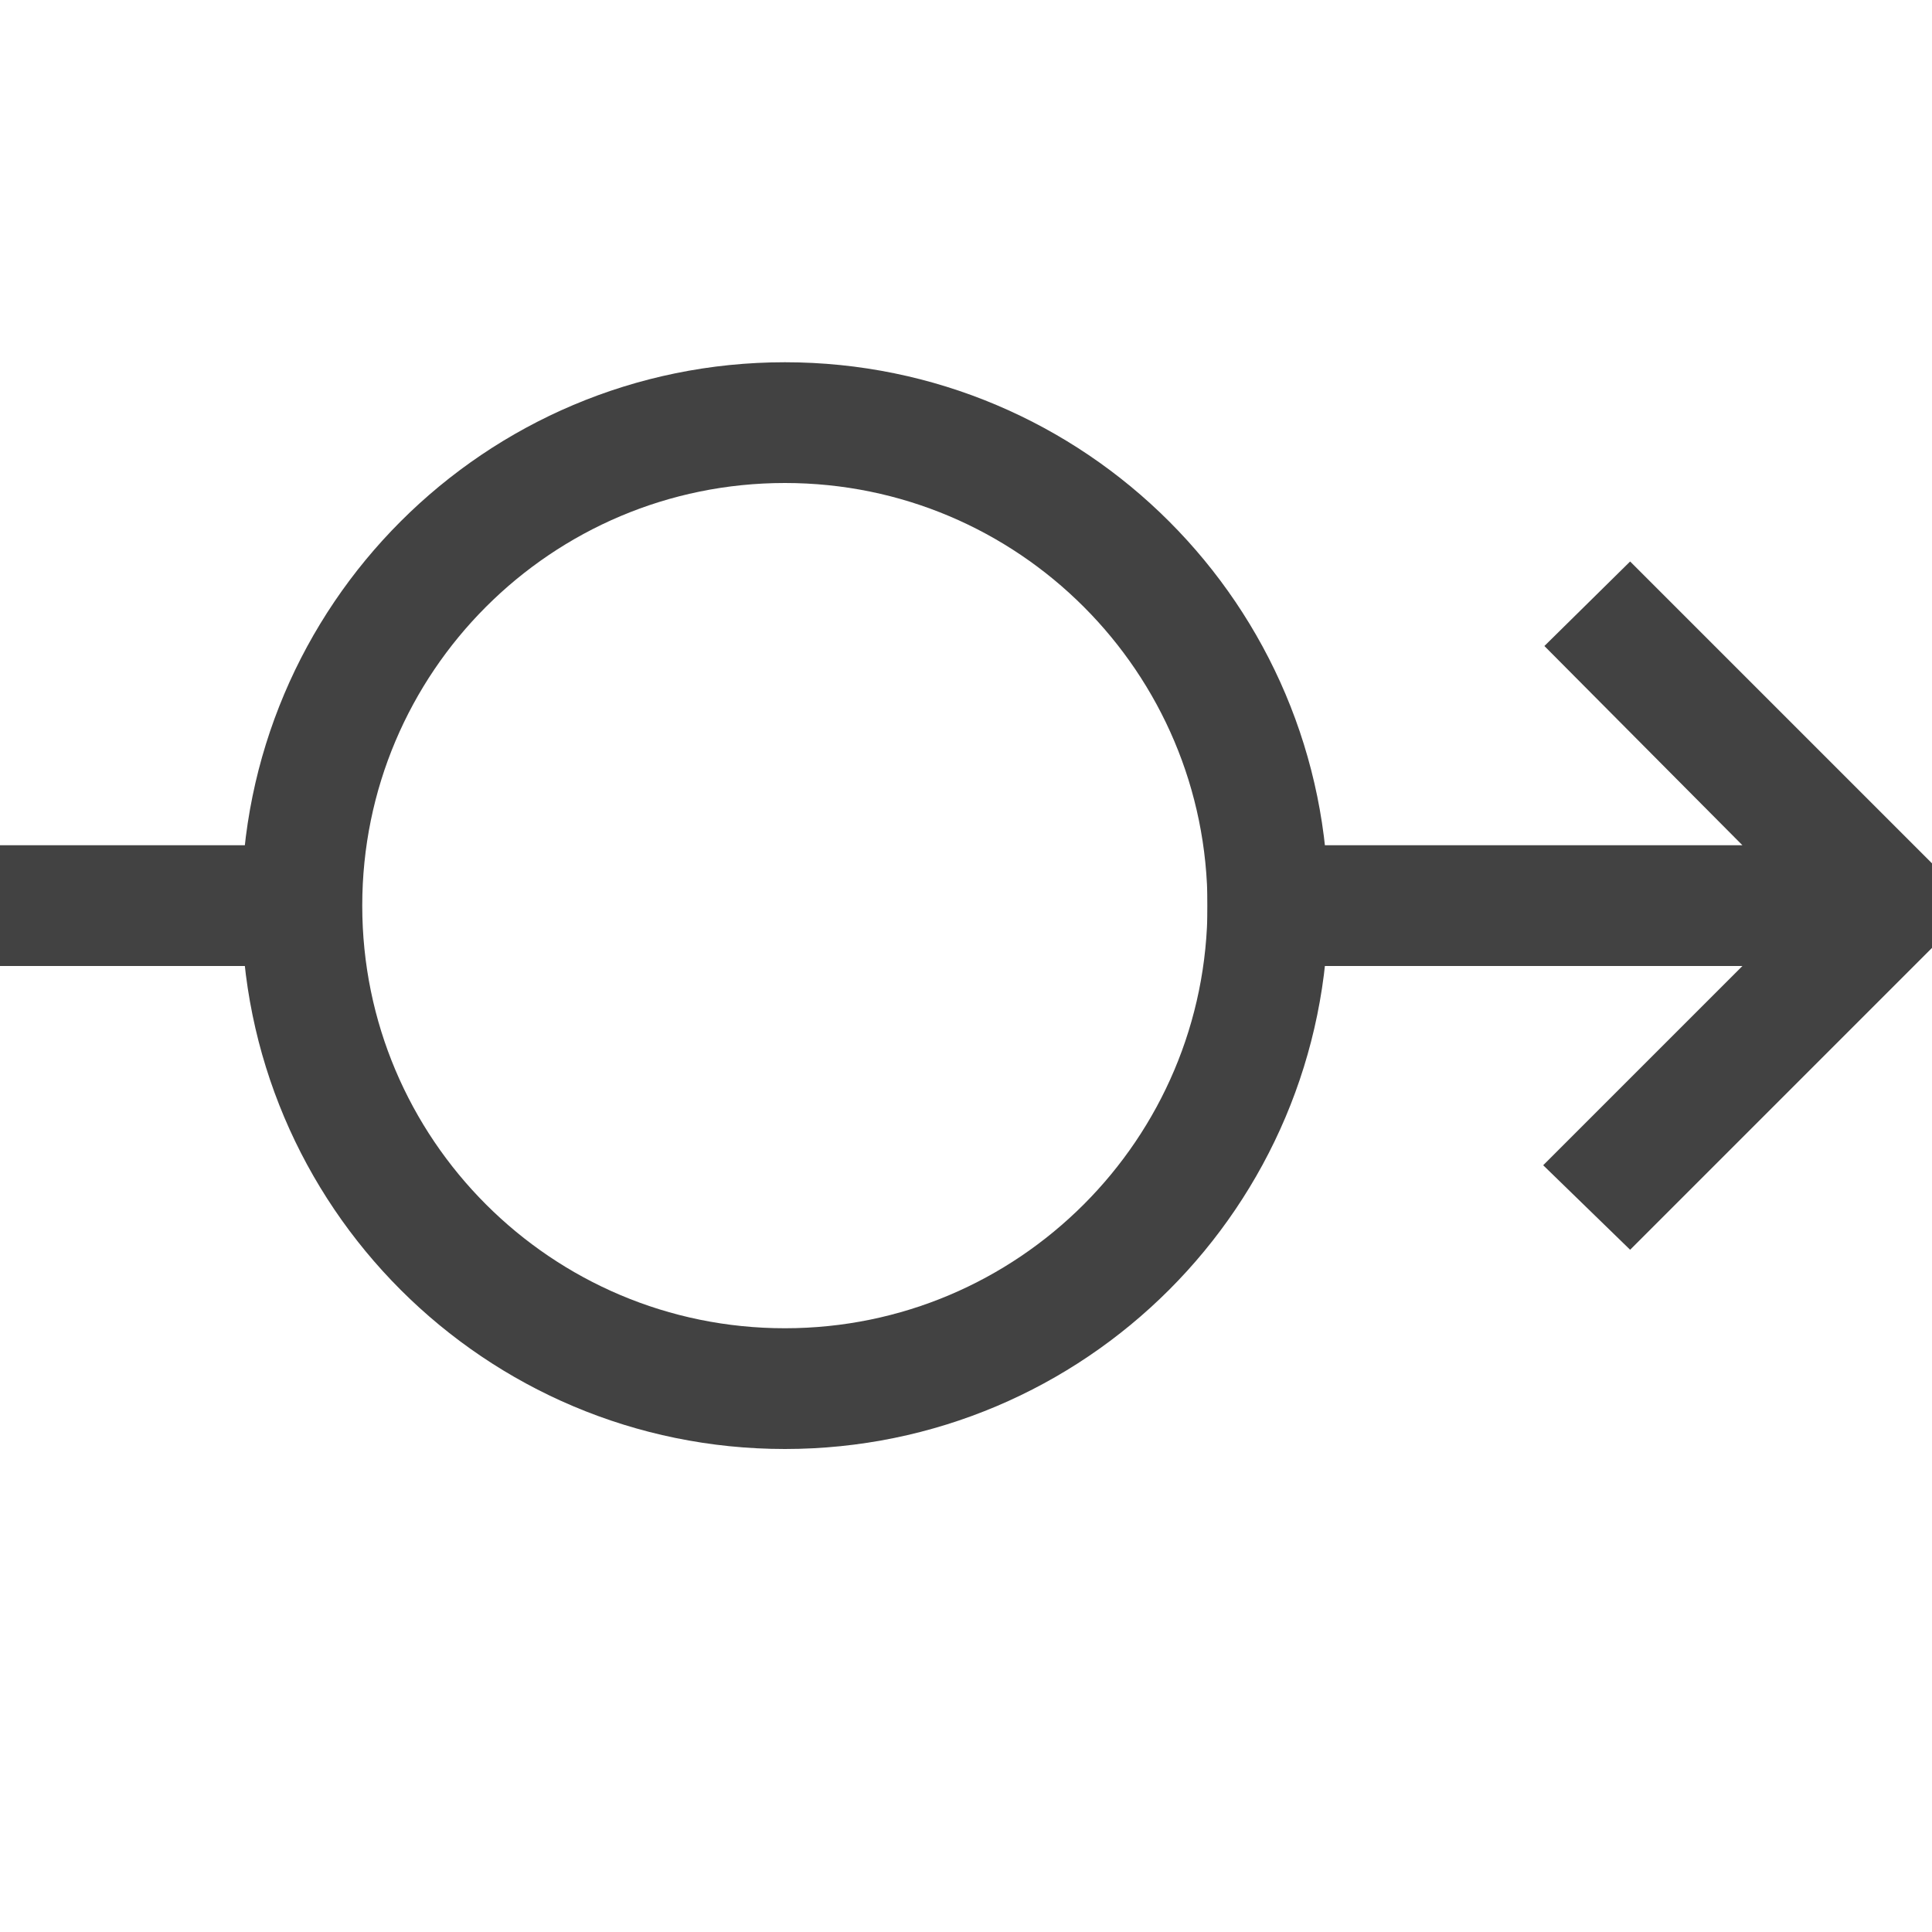
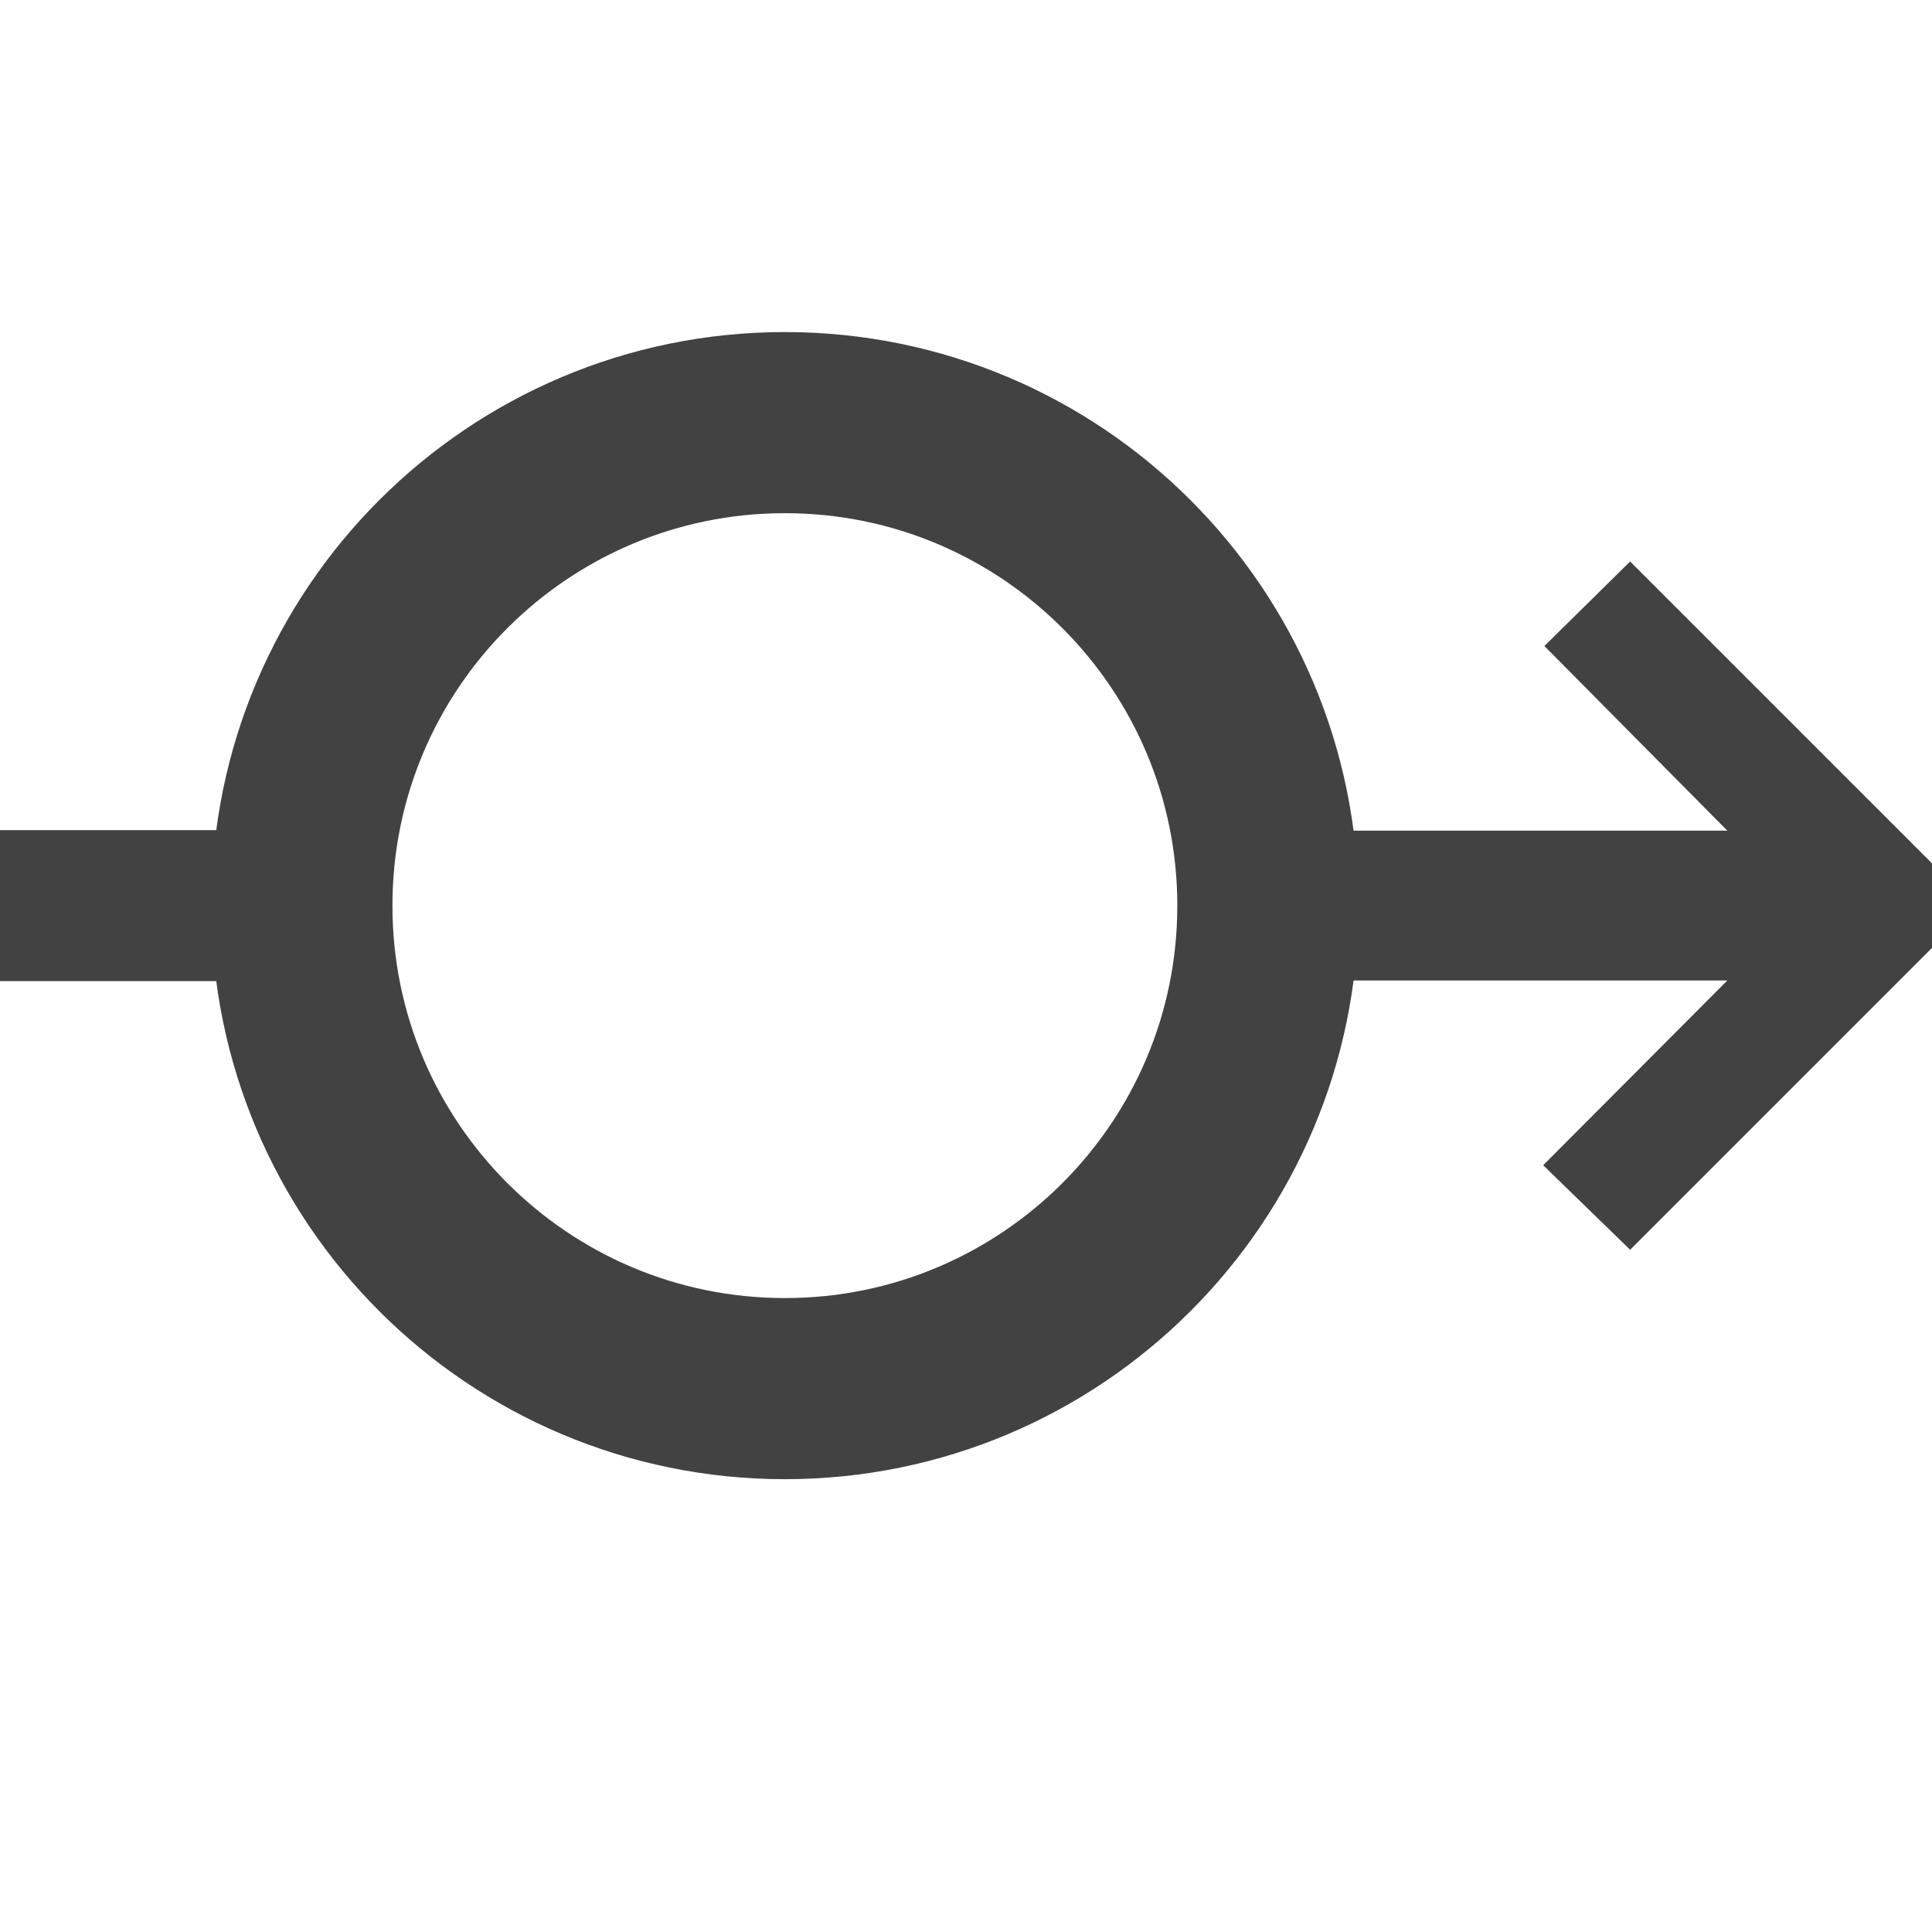
- <svg xmlns="http://www.w3.org/2000/svg" width="16" height="16" fill="none">
-   <circle cx="6.5" cy="7.5" r="4" stroke="#424242" stroke-linejoin="bevel" />
-   <path d="M2.5 7.5H0" stroke="#424242" stroke-linejoin="bevel" />
-   <path d="M13.5 10.35l2.5-2.5v-.7l-2.5-2.5-.71.7L14.43 7H10v1h4.43l-1.65 1.65.72.7z" fill="#424242" />
+ <svg xmlns="http://www.w3.org/2000/svg" width="16" height="16" fill="none" viewBox="0 0 16 16">
+   <circle stroke="#424242" stroke-width="1.5" stroke-linejoin="bevel" cx="6.5" cy="7.5" r="4" />
+   <path stroke="#424242" stroke-width="1.25" stroke-linejoin="bevel" d="M2.5 7.5H0" />
+   <path fill="#424242" d="M13.5 10.35l2.5-2.5v-.7l-2.5-2.5-.71.7 1.515 1.529H10V8.12h4.305L12.78 9.65l.72.7z" />
</svg>
